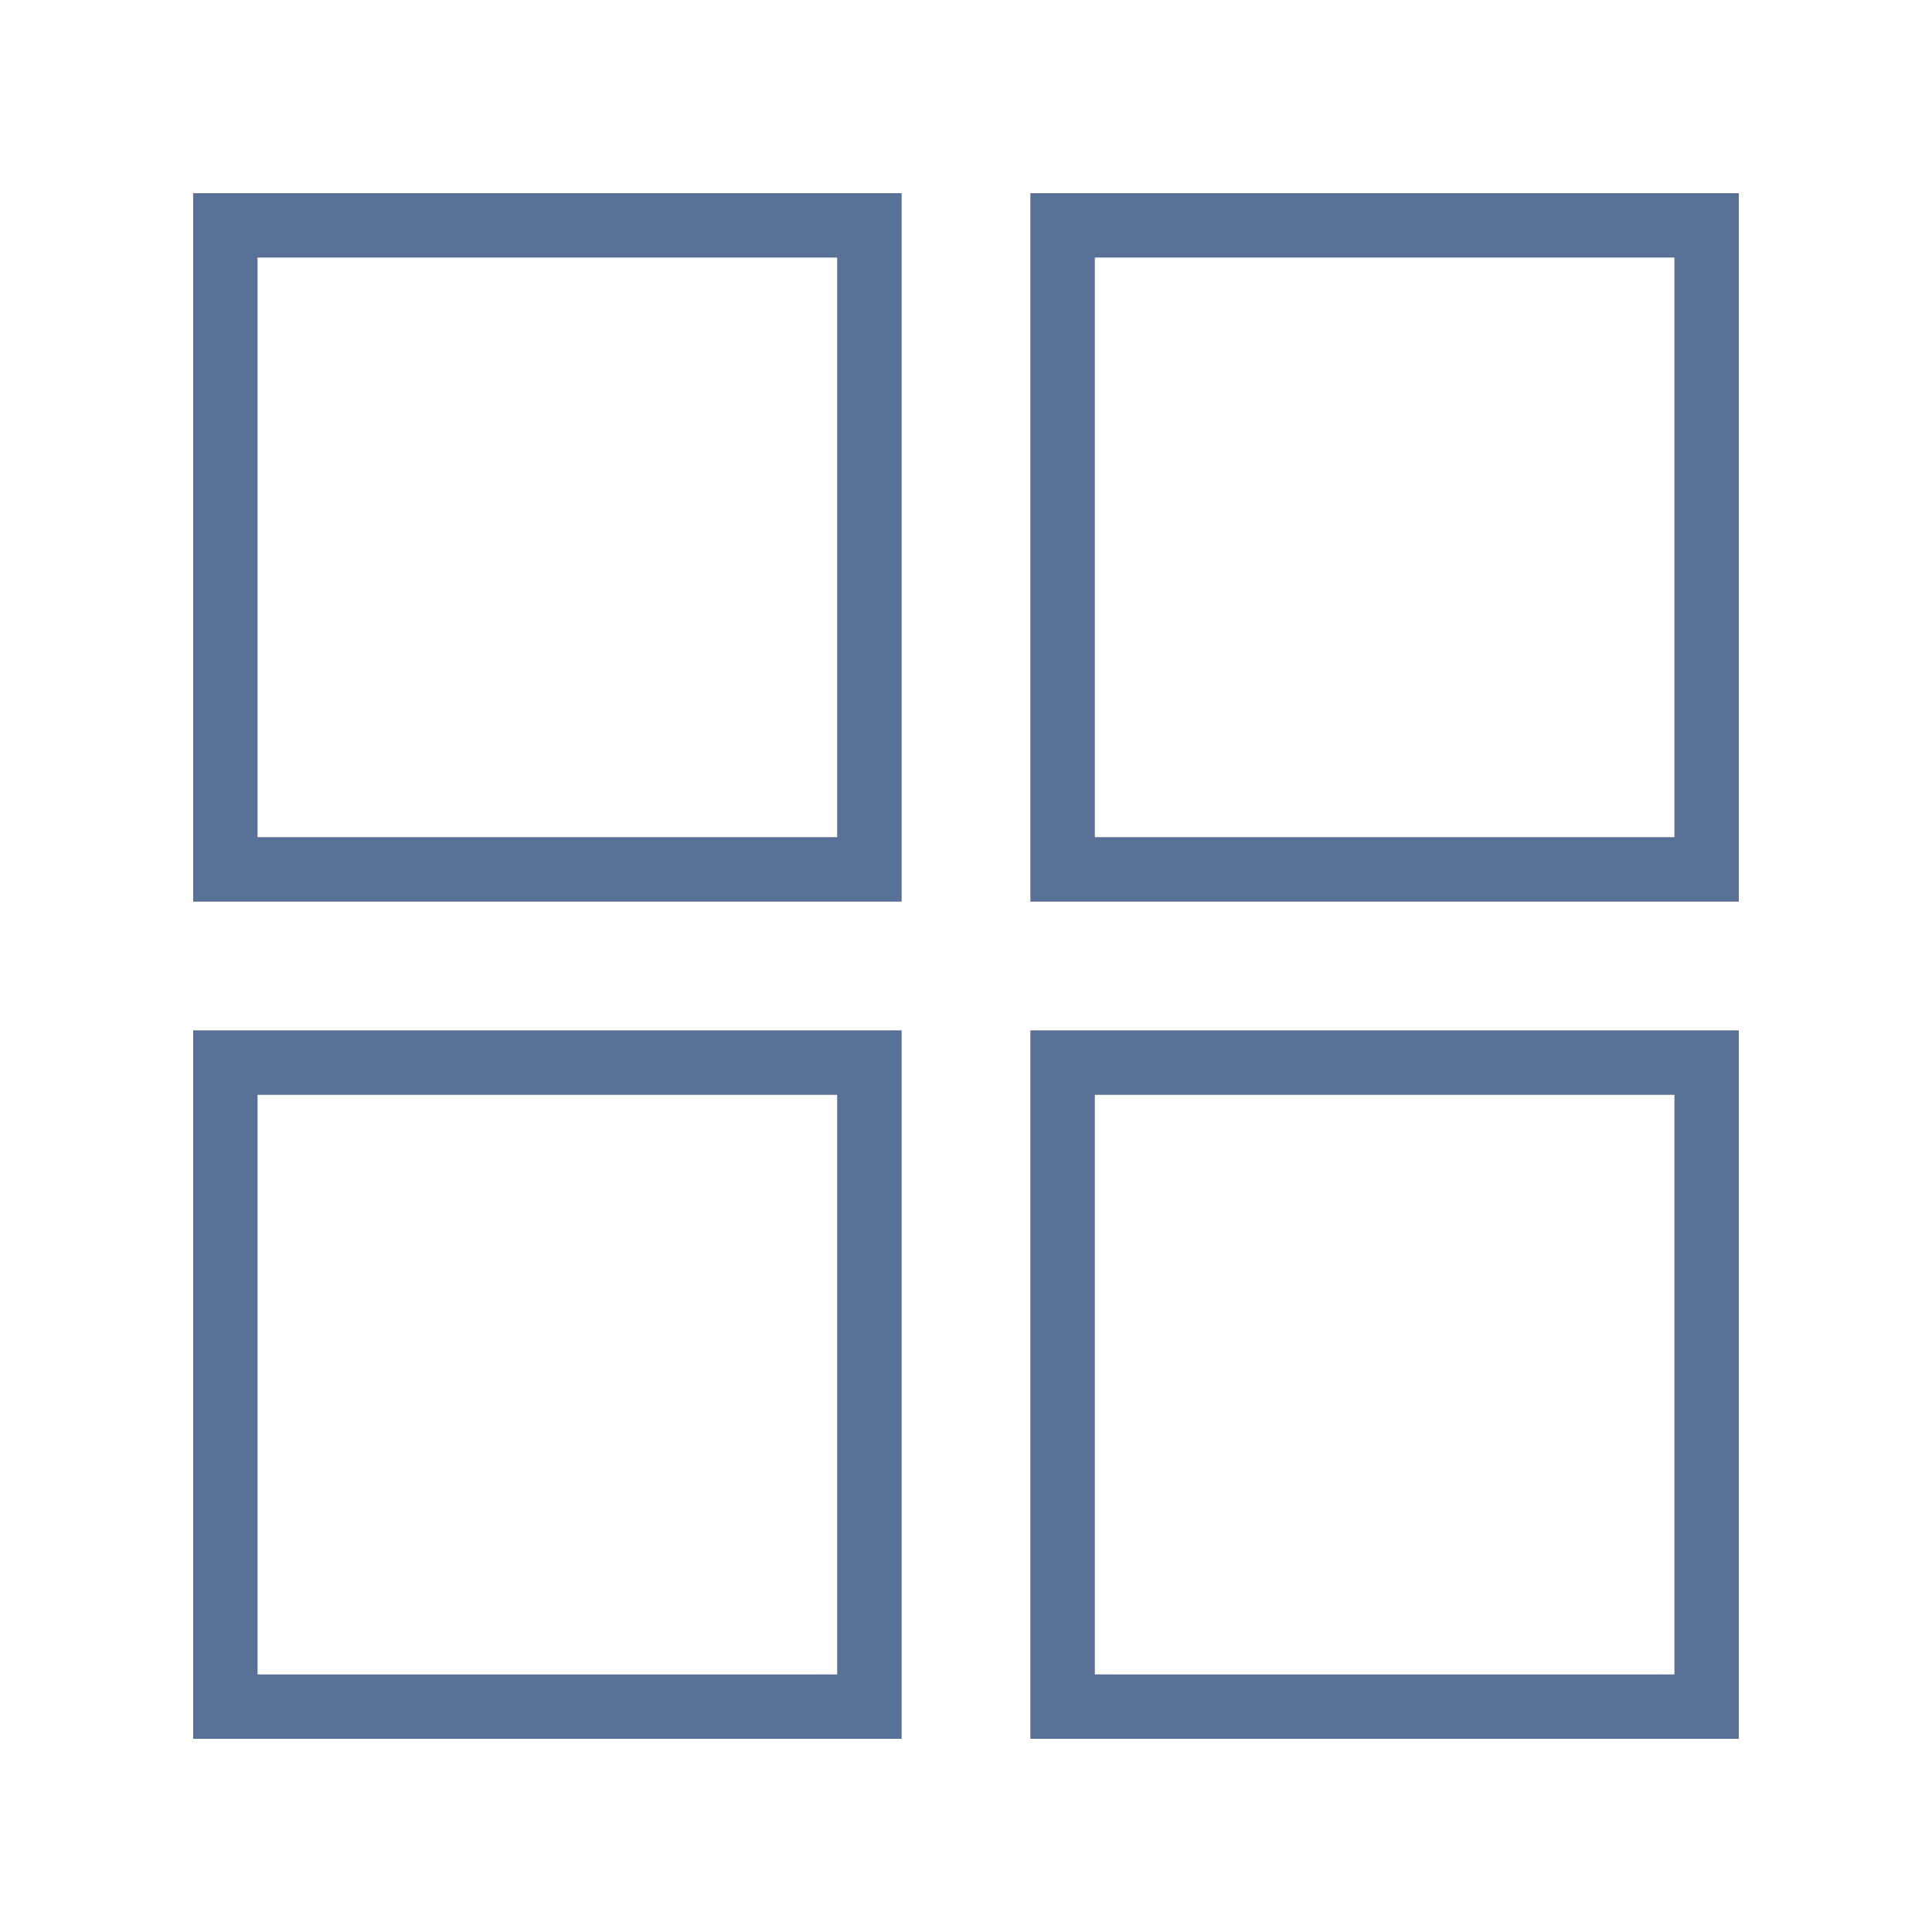
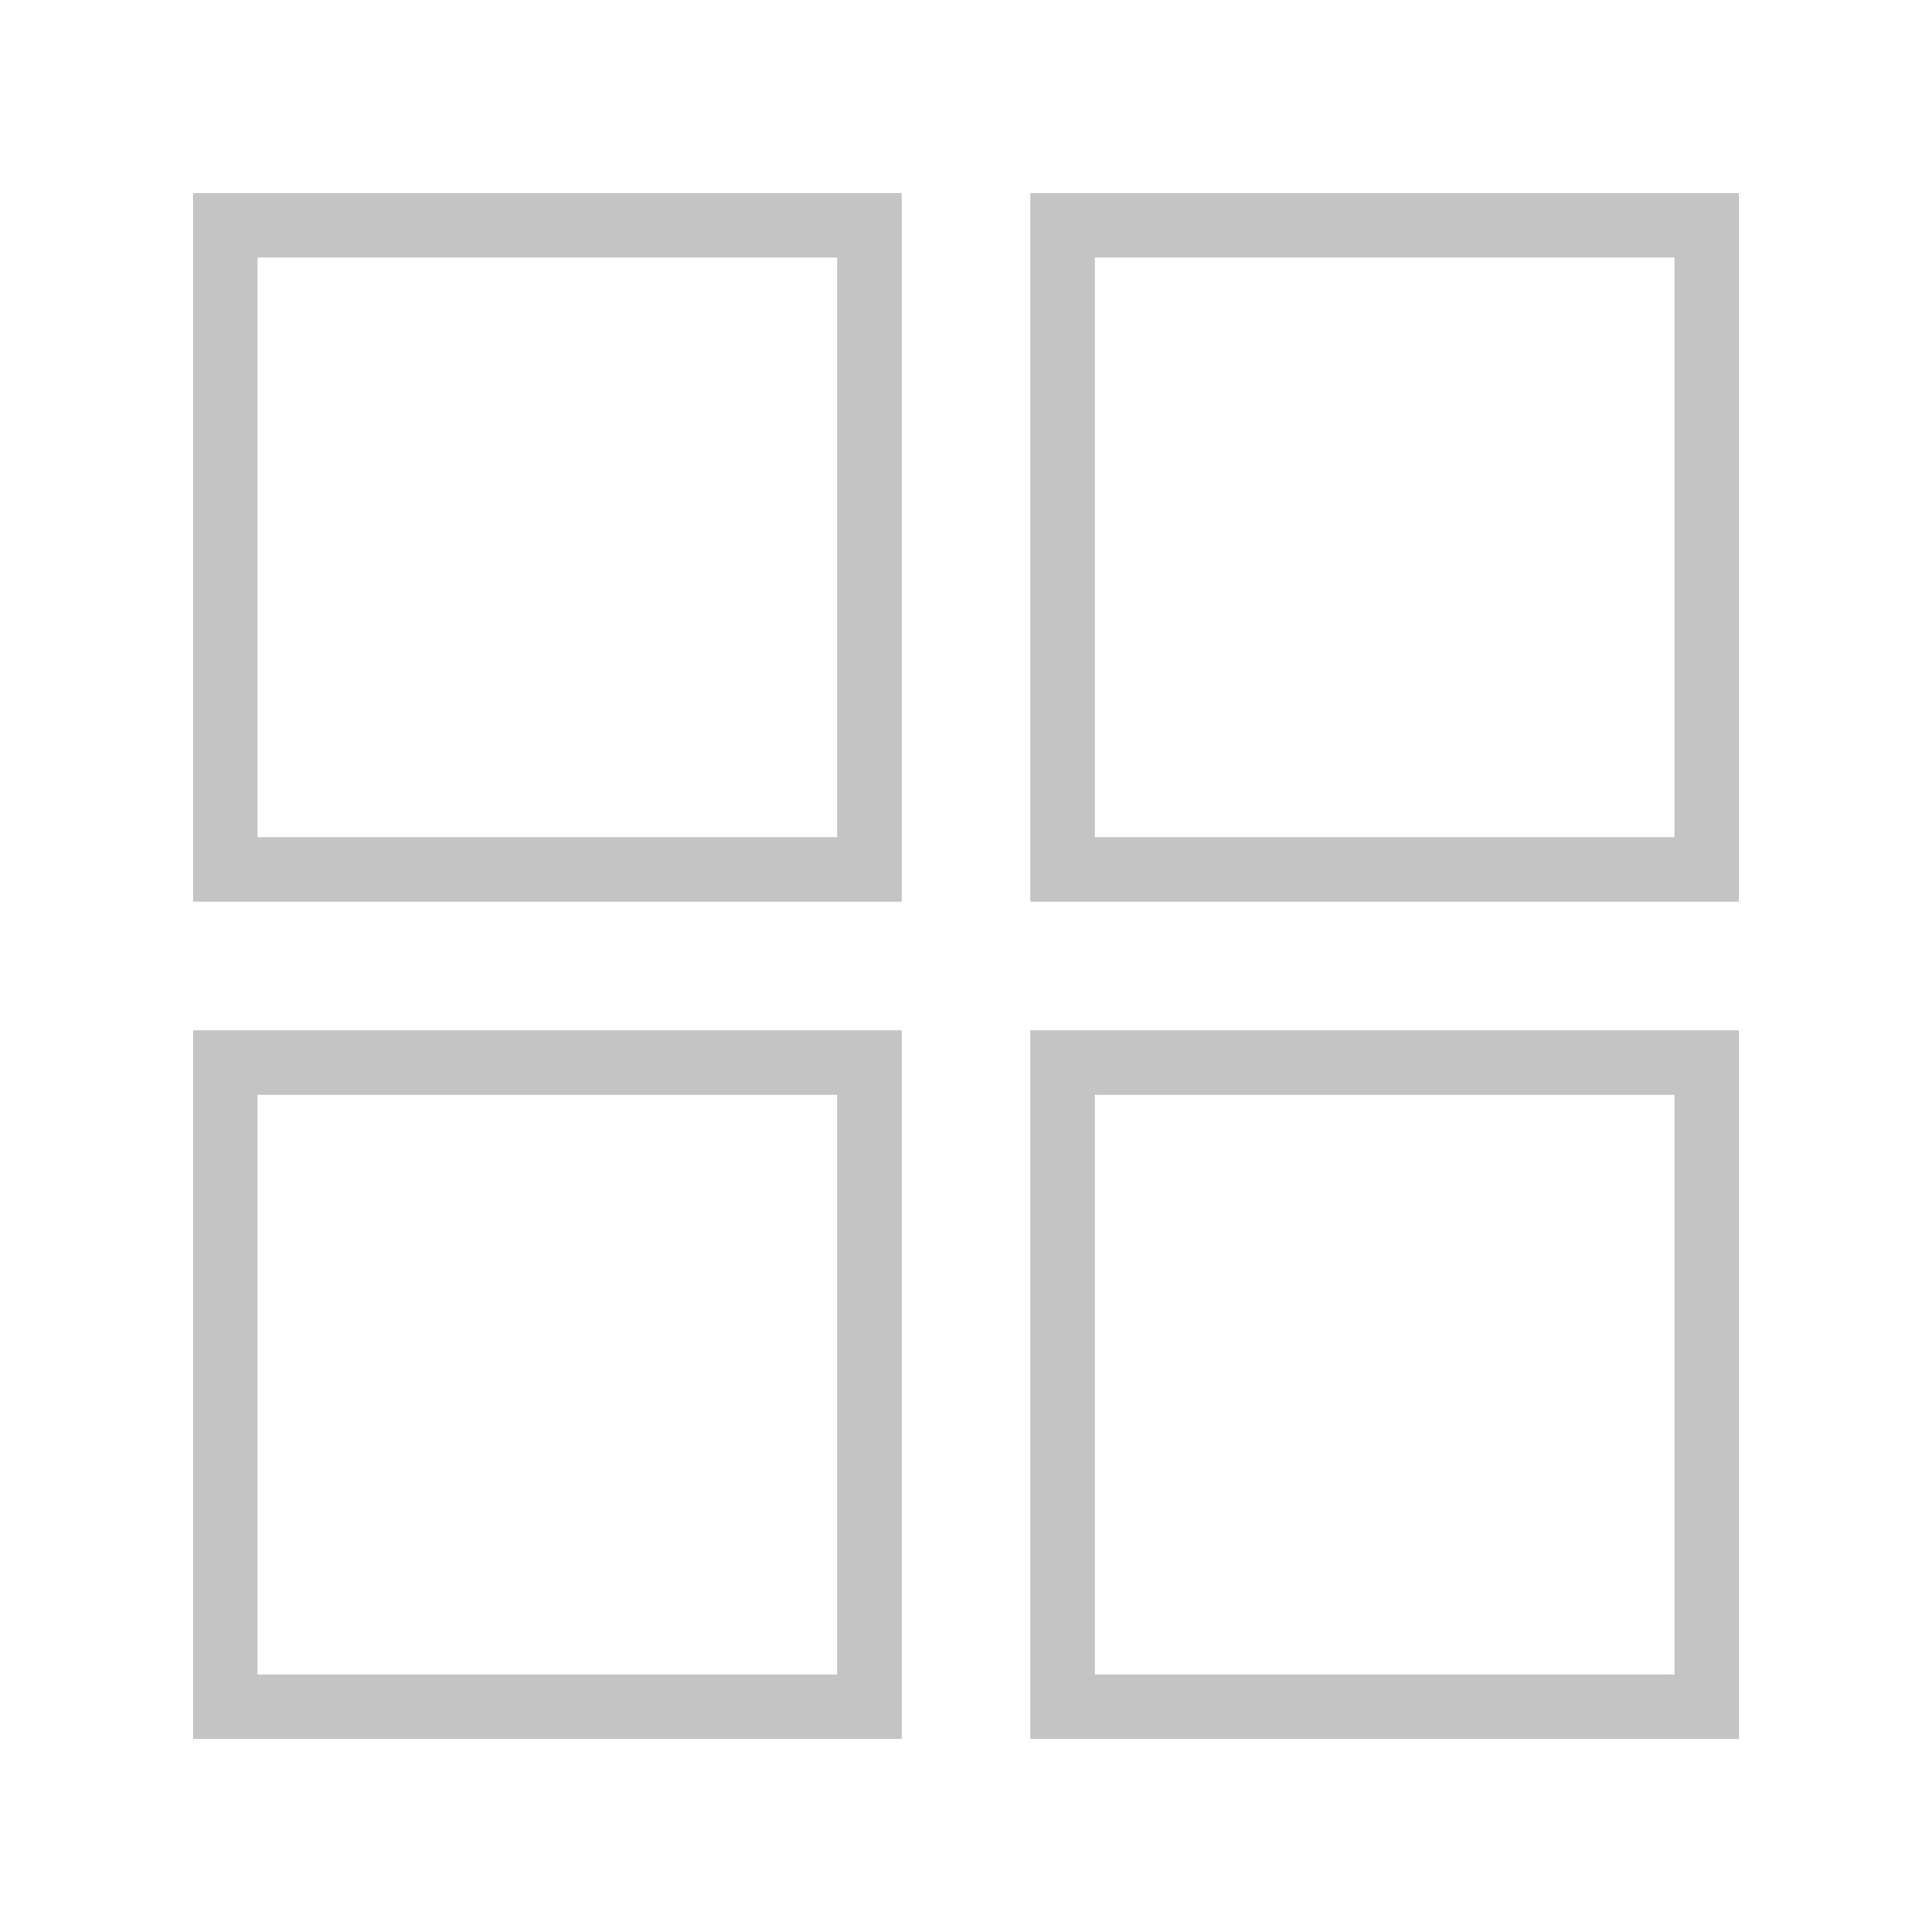
<svg xmlns="http://www.w3.org/2000/svg" version="1.1" width="16" height="16" viewBox="0 0 16 16">
-   <path fill="#5a7197" d="M1.6 7.467h5.867v-5.867h-5.867v5.867zM2.133 2.133h4.8v4.8h-4.8v-4.8z" />
-   <path fill="#5a7197" d="M8.533 7.467h5.867v-5.867h-5.867v5.867zM9.067 2.133h4.8v4.8h-4.8v-4.8z" />
-   <path fill="#5a7197" d="M1.6 14.4h5.867v-5.867h-5.867v5.867zM2.133 9.067h4.8v4.8h-4.8v-4.8z" />
-   <path fill="#5a7197" d="M8.533 14.4h5.867v-5.867h-5.867v5.867zM9.067 9.067h4.8v4.8h-4.8v-4.8z" />
+   <path fill="#c4c4c4" d="M1.6 7.467h5.867v-5.867h-5.867v5.867zM2.133 2.133h4.8v4.8h-4.8v-4.8z" />
+   <path fill="#c4c4c4" d="M8.533 7.467h5.867v-5.867h-5.867v5.867zM9.067 2.133h4.8v4.8h-4.8v-4.8z" />
+   <path fill="#c4c4c4" d="M1.6 14.4h5.867v-5.867h-5.867v5.867zM2.133 9.067h4.8v4.8h-4.8v-4.8z" />
+   <path fill="#c4c4c4" d="M8.533 14.4h5.867v-5.867h-5.867v5.867zM9.067 9.067h4.8v4.8h-4.8v-4.8z" />
</svg>
